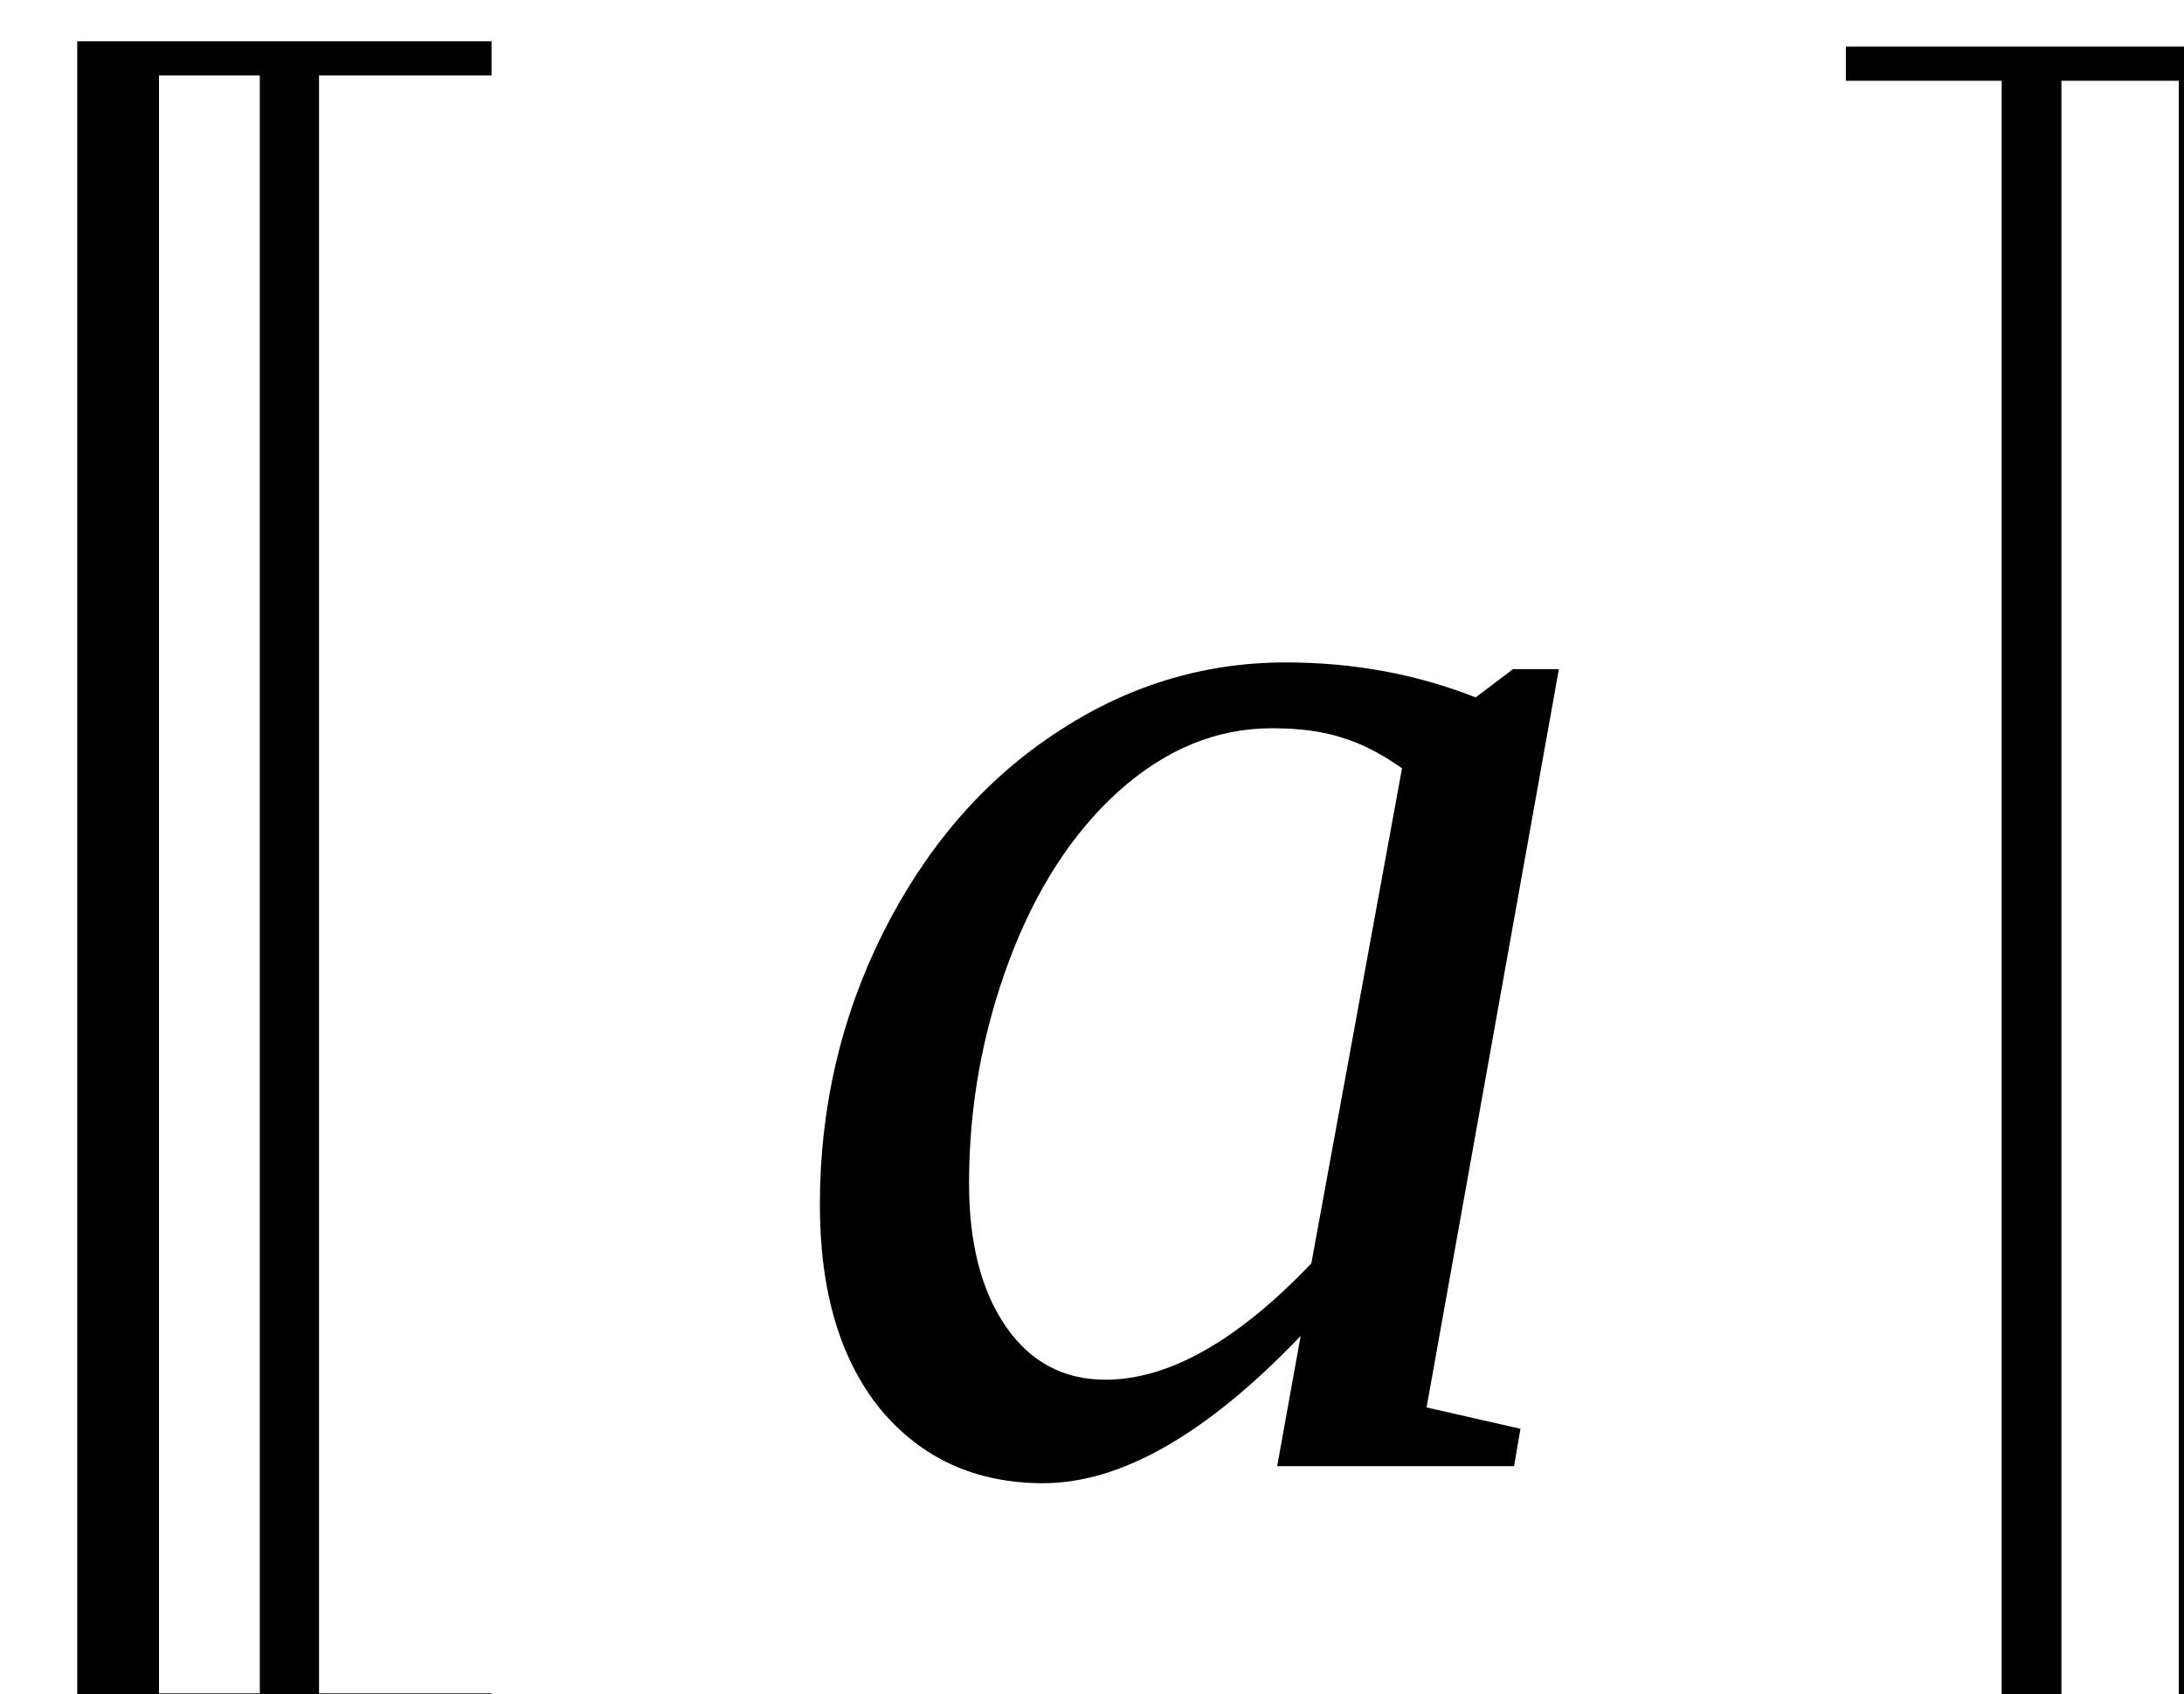
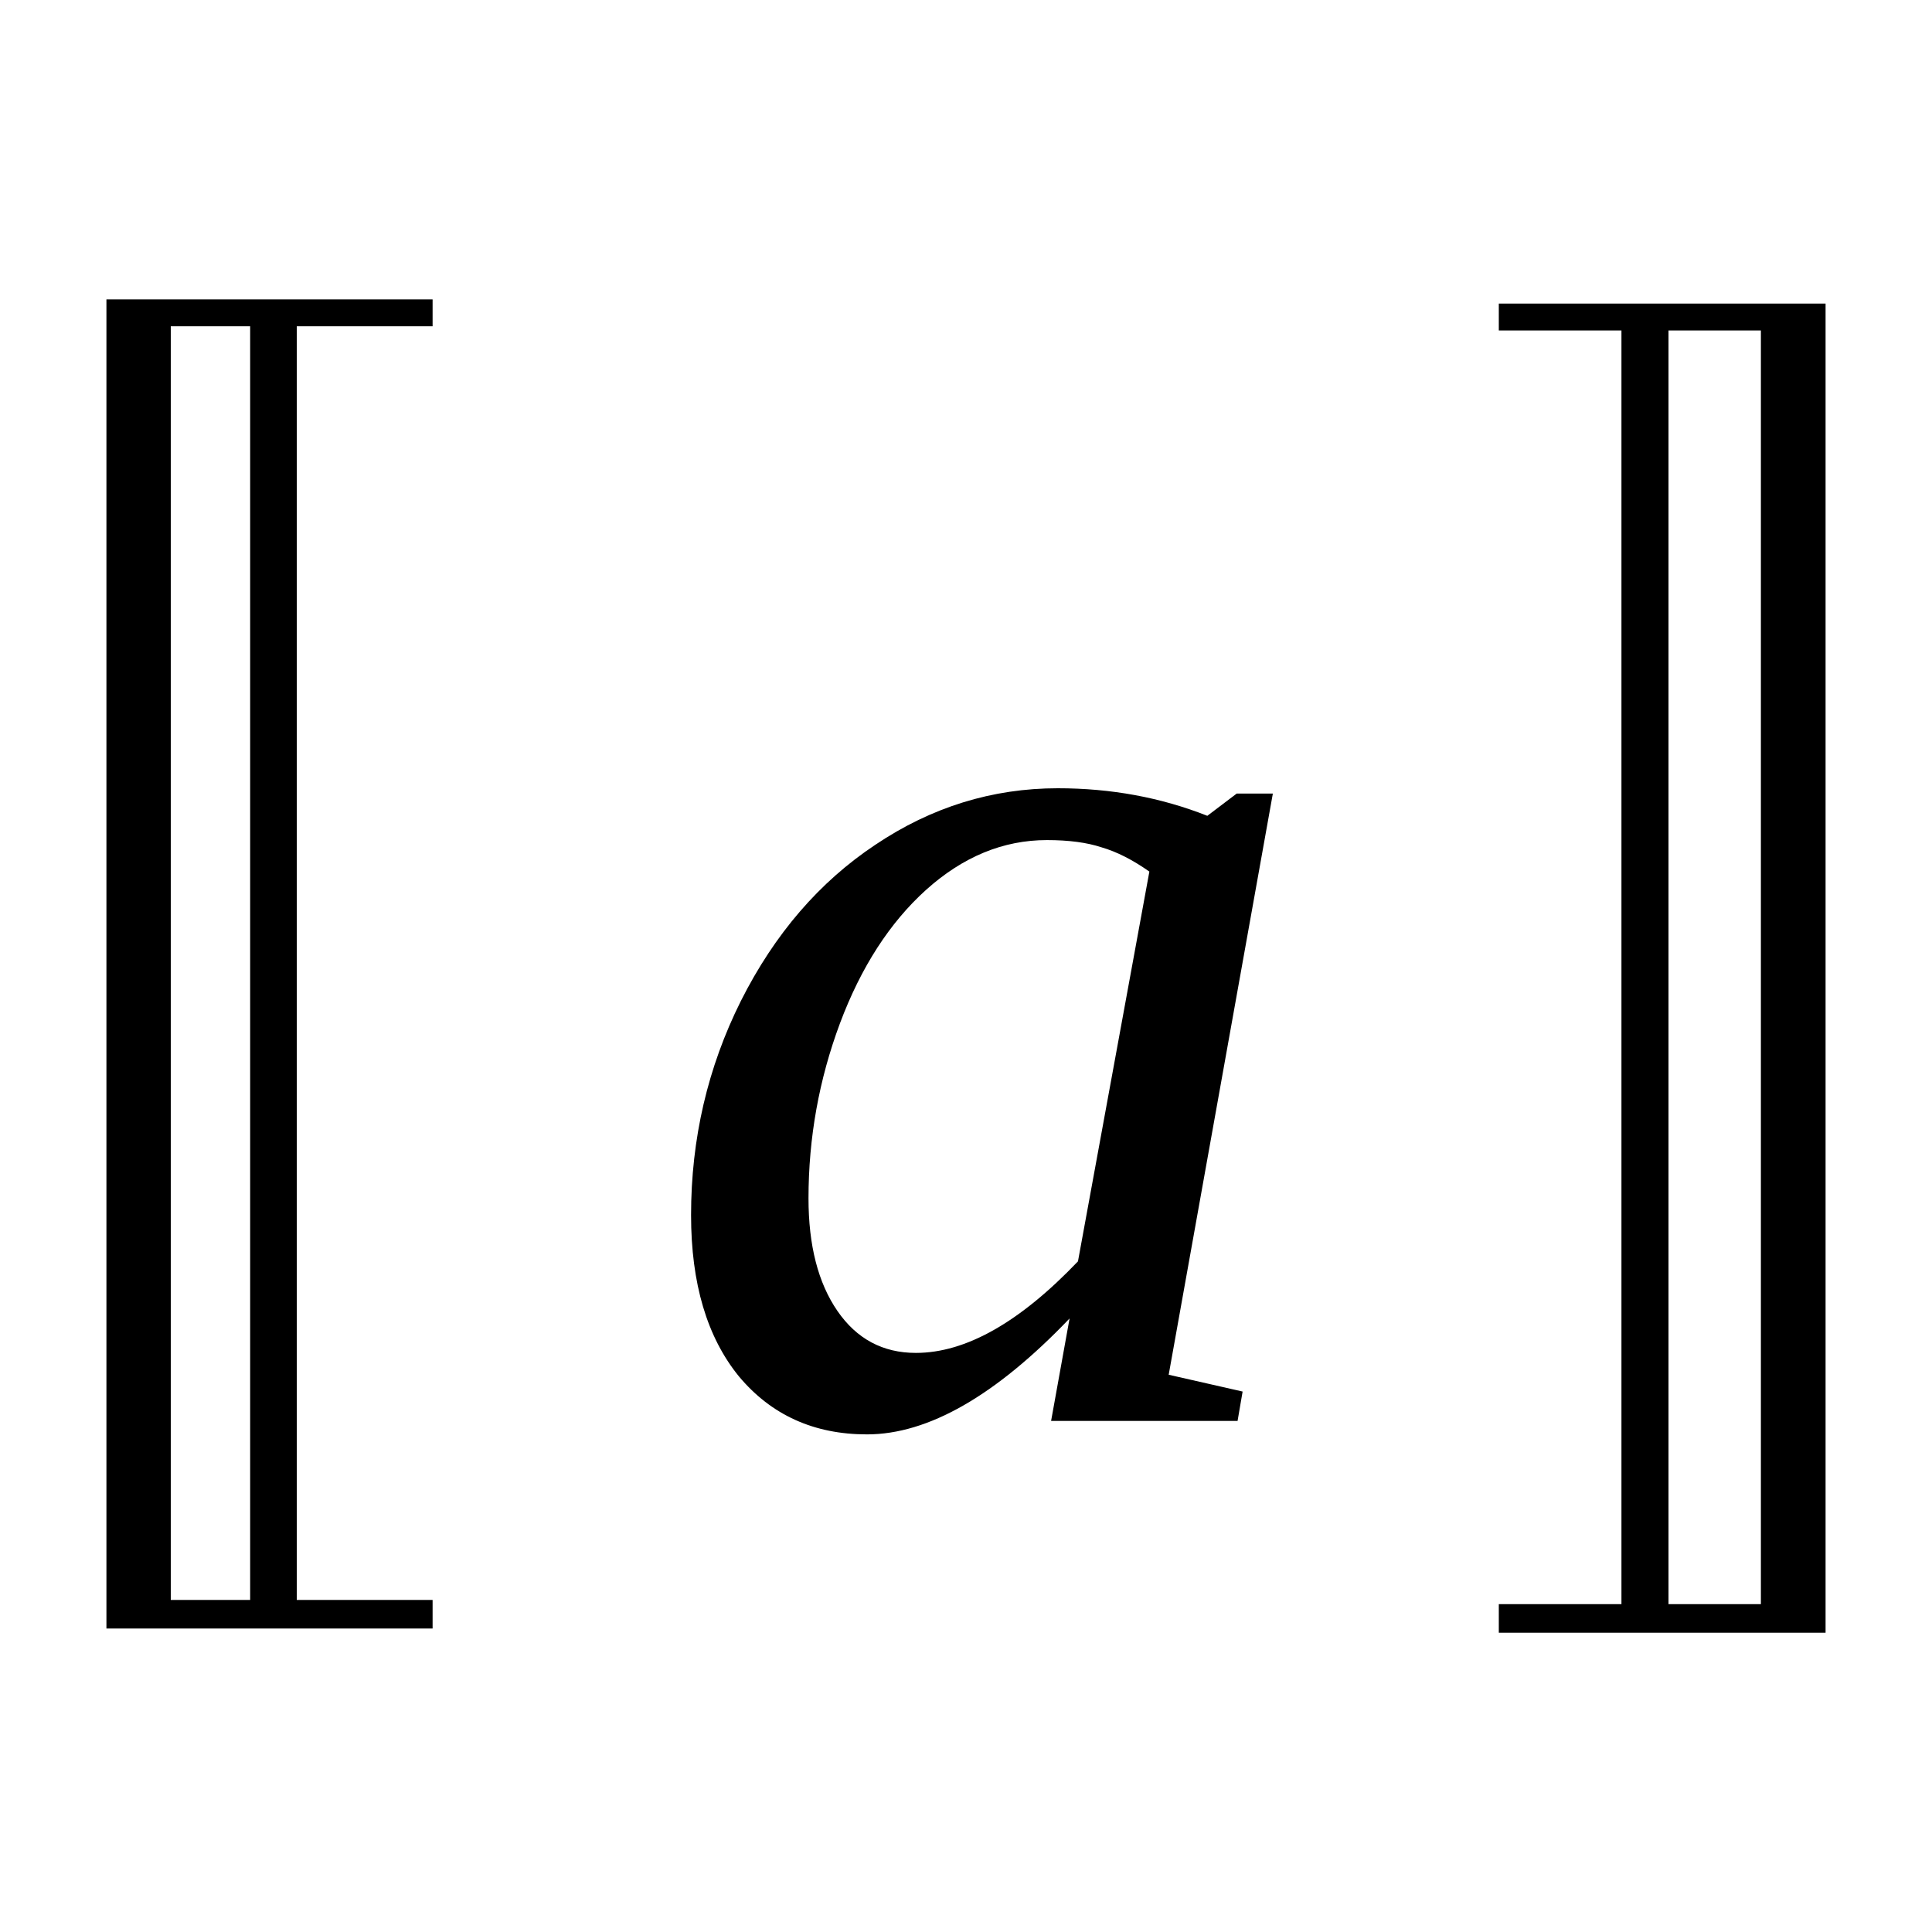
- <svg xmlns="http://www.w3.org/2000/svg" version="1.1">
-   <path d="M 2.435,0.707 H 1.49 V 15.87 H 2.435 Z M 0.724,16.21 V 0.387 H 4.607 V 0.707 H 2.99 V 15.87 H 4.607 V 16.21 Z" />
-   <path d="M 13.37,13.19 14.25,13.39 14.19,13.74 H 11.97 L 12.19,12.52 Q 10.87,13.9 9.778,13.9 8.832,13.9 8.254,13.21 7.684,12.51 7.684,11.29 7.684,9.927 8.277,8.74 8.879,7.544 9.879,6.88 10.88,6.208 12.05,6.208 13,6.208 13.83,6.536 L 14.18,6.271 H 14.61 Z M 13.14,7.2 Q 12.84,6.989 12.57,6.911 12.31,6.825 11.92,6.825 11.14,6.825 10.48,7.419 9.832,8.005 9.457,9.005 9.082,10.01 9.082,11.09 9.082,11.93 9.426,12.43 9.77,12.93 10.36,12.93 11.25,12.93 12.29,11.84 Z" />
-   <path d="M 19.32,0.757 V 15.92 H 20.42 V 0.757 Z M 21.19,16.26 H 17.3 V 15.92 H 18.76 V 0.757 H 17.3 V 0.437 H 21.19 Z" />
+ <svg xmlns="http://www.w3.org/2000/svg" version="1.1" id="svg282" width="23" height="23">
+   <defs id="defs286" />
+   <path d="m 2.978,3.884 h -0.945 v 15.163 h 0.945 z m -1.711,15.503 V 3.564 h 3.883 v 0.32 h -1.617 v 15.163 h 1.617 v 0.34 z" id="path276" />
+   <path d="m 13.913,16.366 0.88,0.2 -0.06,0.35 h -2.22 l 0.22,-1.22 q -1.32,1.38 -2.412,1.38 -0.946,0 -1.524,-0.69 -0.57,-0.7 -0.57,-1.92 0,-1.363 0.593,-2.55 0.602,-1.196 1.602,-1.86 1.001,-0.672 2.171,-0.672 0.95,0 1.78,0.328 l 0.35,-0.265 h 0.43 z m -0.23,-5.99 q -0.3,-0.211 -0.57,-0.289 -0.26,-0.086 -0.65,-0.086 -0.78,0 -1.44,0.594 -0.648,0.586 -1.023,1.586 -0.375,1.005 -0.375,2.085 0,0.84 0.344,1.34 0.344,0.5 0.934,0.5 0.89,0 1.93,-1.09 z" id="path278" />
+   <path d="m 19.863,3.934 v 15.163 h 1.1 V 3.934 Z m 1.87,15.503 h -3.89 v -0.34 h 1.46 V 3.934 h -1.46 v -0.32 h 3.89 z" id="path280" />
</svg>
